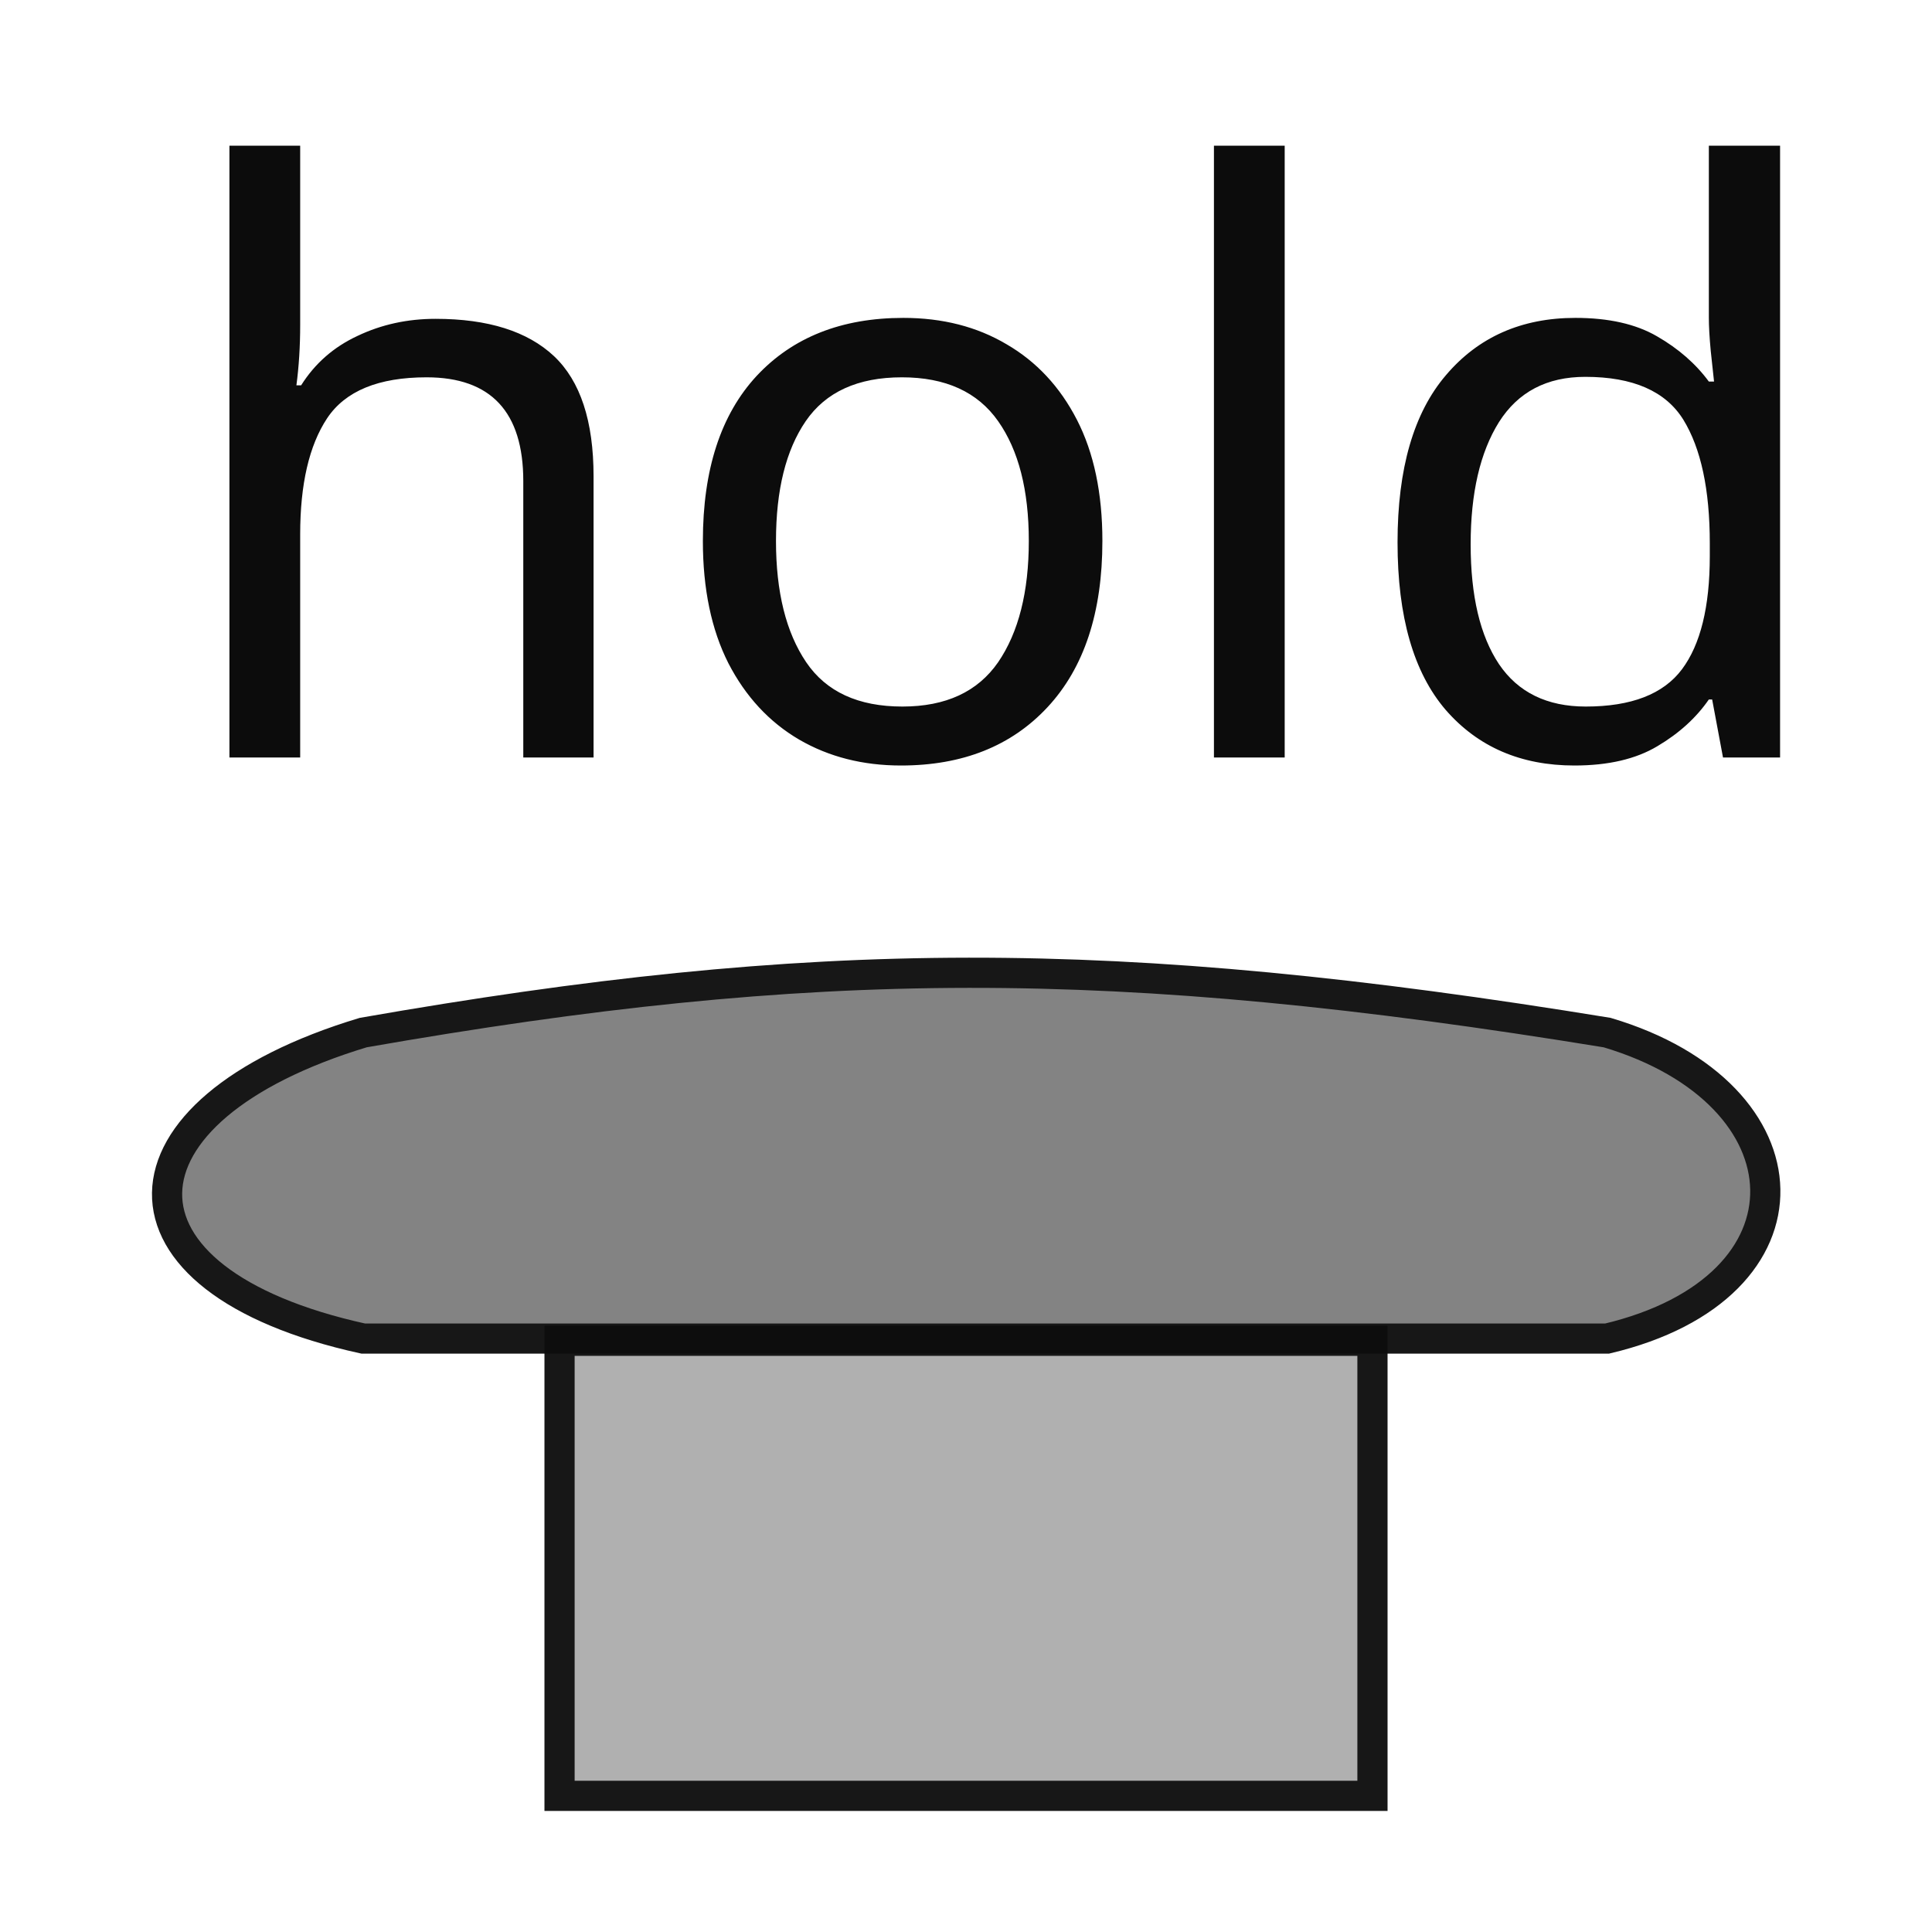
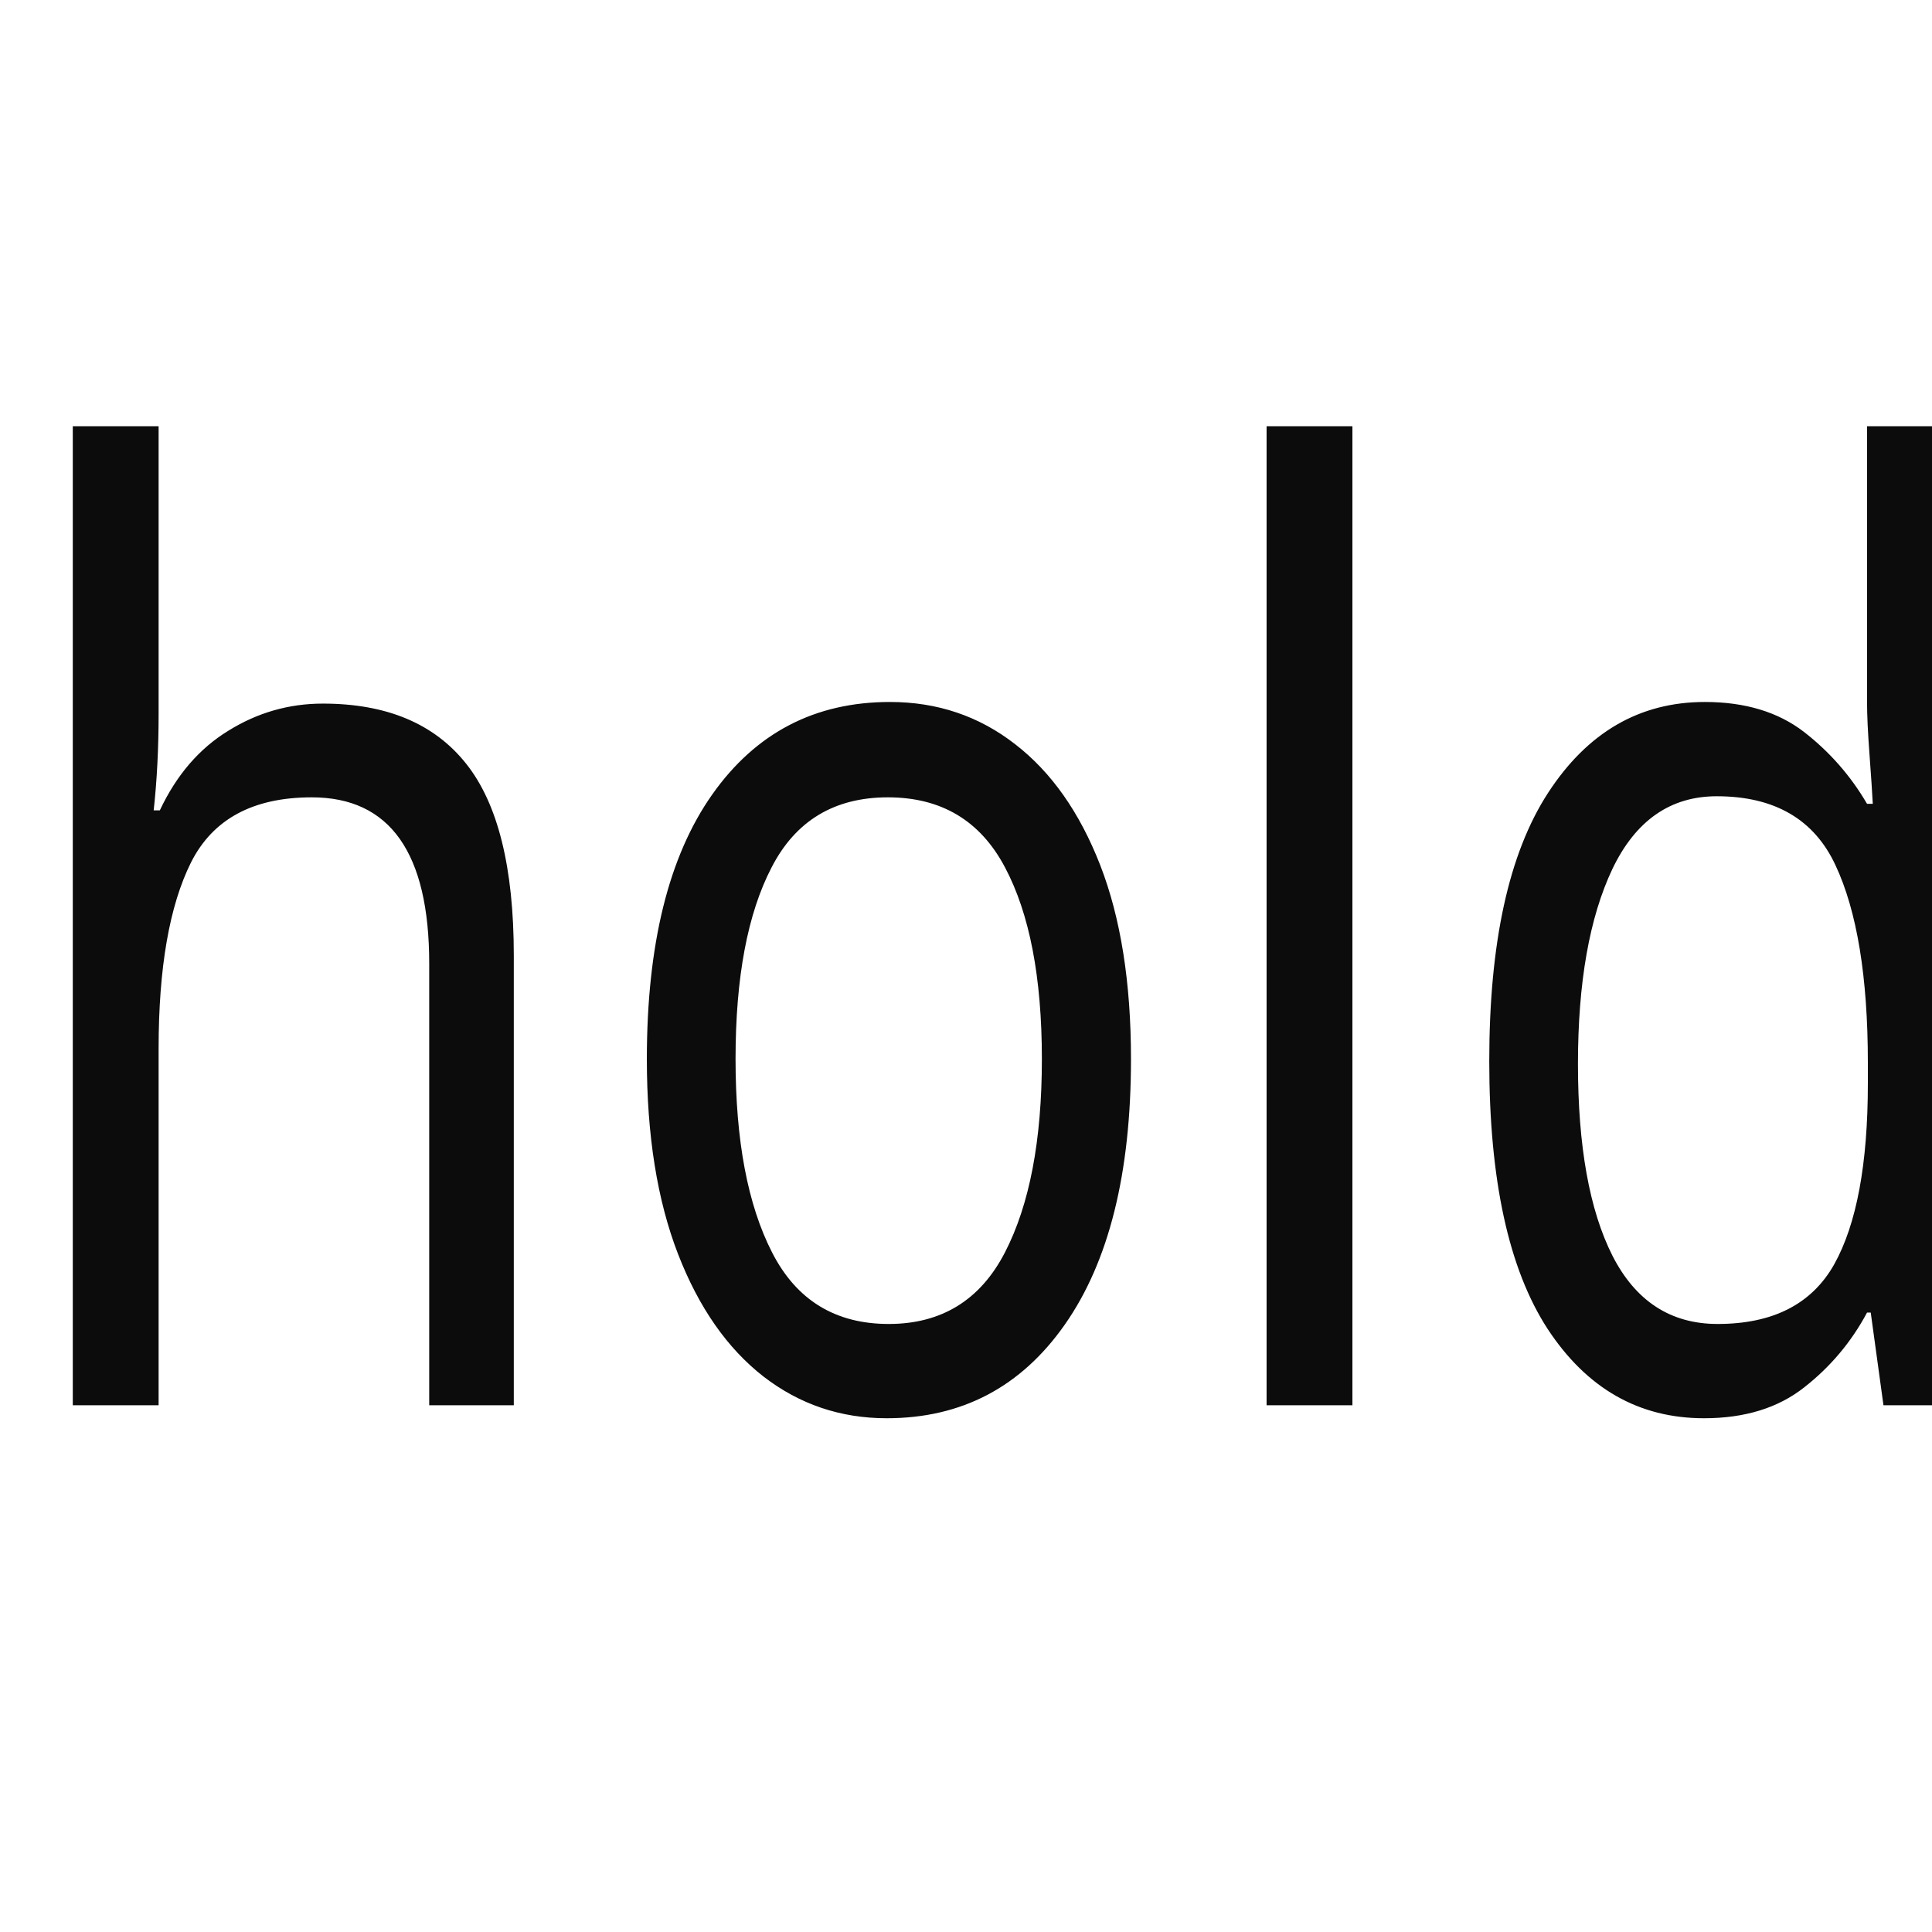
<svg xmlns="http://www.w3.org/2000/svg" width="64" height="64" viewBox="0 0 64 64" id="svg2" version="1.1">
  <defs id="defs4" />
  <g id="layer1" transform="translate(-225.7124,-824.4032)" style="opacity:0.95">
-     <path style="opacity:0.95;fill:#000000;fill-opacity:0.343;fill-rule:evenodd;stroke:#000000;stroke-width:1;stroke-linecap:butt;stroke-linejoin:miter;stroke-miterlimit:4;stroke-dasharray:none;stroke-opacity:1" d="m 271.177,883.893 v -15.075 h -26.929 v 15.075 z" id="path4206-7-3" />
-     <path style="opacity:0.95;fill:#000000;fill-opacity:0.533;fill-rule:evenodd;stroke:#000000;stroke-width:1;stroke-linecap:butt;stroke-linejoin:miter;stroke-miterlimit:4;stroke-dasharray:none;stroke-opacity:1" d="m 278.951,868.745 c 7.143,-1.695 6.827,-8.106 0,-10.136 -16.379,-2.672 -26.283,-2.612 -41.206,0 -8.534,2.576 -8.794,8.208 0,10.136 z" id="path4206-7-3-6" />
    <g id="g4532" transform="matrix(0.3025136,0,0,0.3025136,106.4556,680.0945)" />
-     <text xml:space="preserve" style="font-style:normal;font-variant:normal;font-weight:normal;font-stretch:normal;font-size:40px;line-height:125%;font-family:'Ubuntu Mono';-inkscape-font-specification:'Ubuntu Mono';letter-spacing:0px;word-spacing:0px;fill:#000000;fill-opacity:1;stroke:none;stroke-width:1px;stroke-linecap:butt;stroke-linejoin:miter;stroke-opacity:1" x="231.046" y="849.497" id="text4544">
-       <tspan id="tspan4542" x="231.046" y="849.497" style="font-size:26.667px">hold</tspan>
-       <tspan x="231.046" y="903.599" id="tspan4546" style="font-size:26.667px" />
+     <text xml:space="preserve" style="font-style:normal;font-variant:normal;font-weight:normal;font-stretch:normal;font-size:34.823px;line-height:125%;font-family:'Ubuntu Mono';-inkscape-font-specification:'Ubuntu Mono';letter-spacing:0px;word-spacing:0px;fill:#000000;fill-opacity:1;stroke:none;stroke-width:0.871px;stroke-linecap:butt;stroke-linejoin:miter;stroke-opacity:1" x="258.883" y="758.226" id="text4544" transform="scale(0.8705709,1.148672)">
+       <tspan id="tspan4542" x="258.883" y="758.226" style="font-size:37.144px;stroke-width:0.871px">hold</tspan>
+       <tspan x="258.883" y="801.754" id="tspan4546" style="font-size:37.144px;stroke-width:0.871px" />
    </text>
  </g>
</svg>
